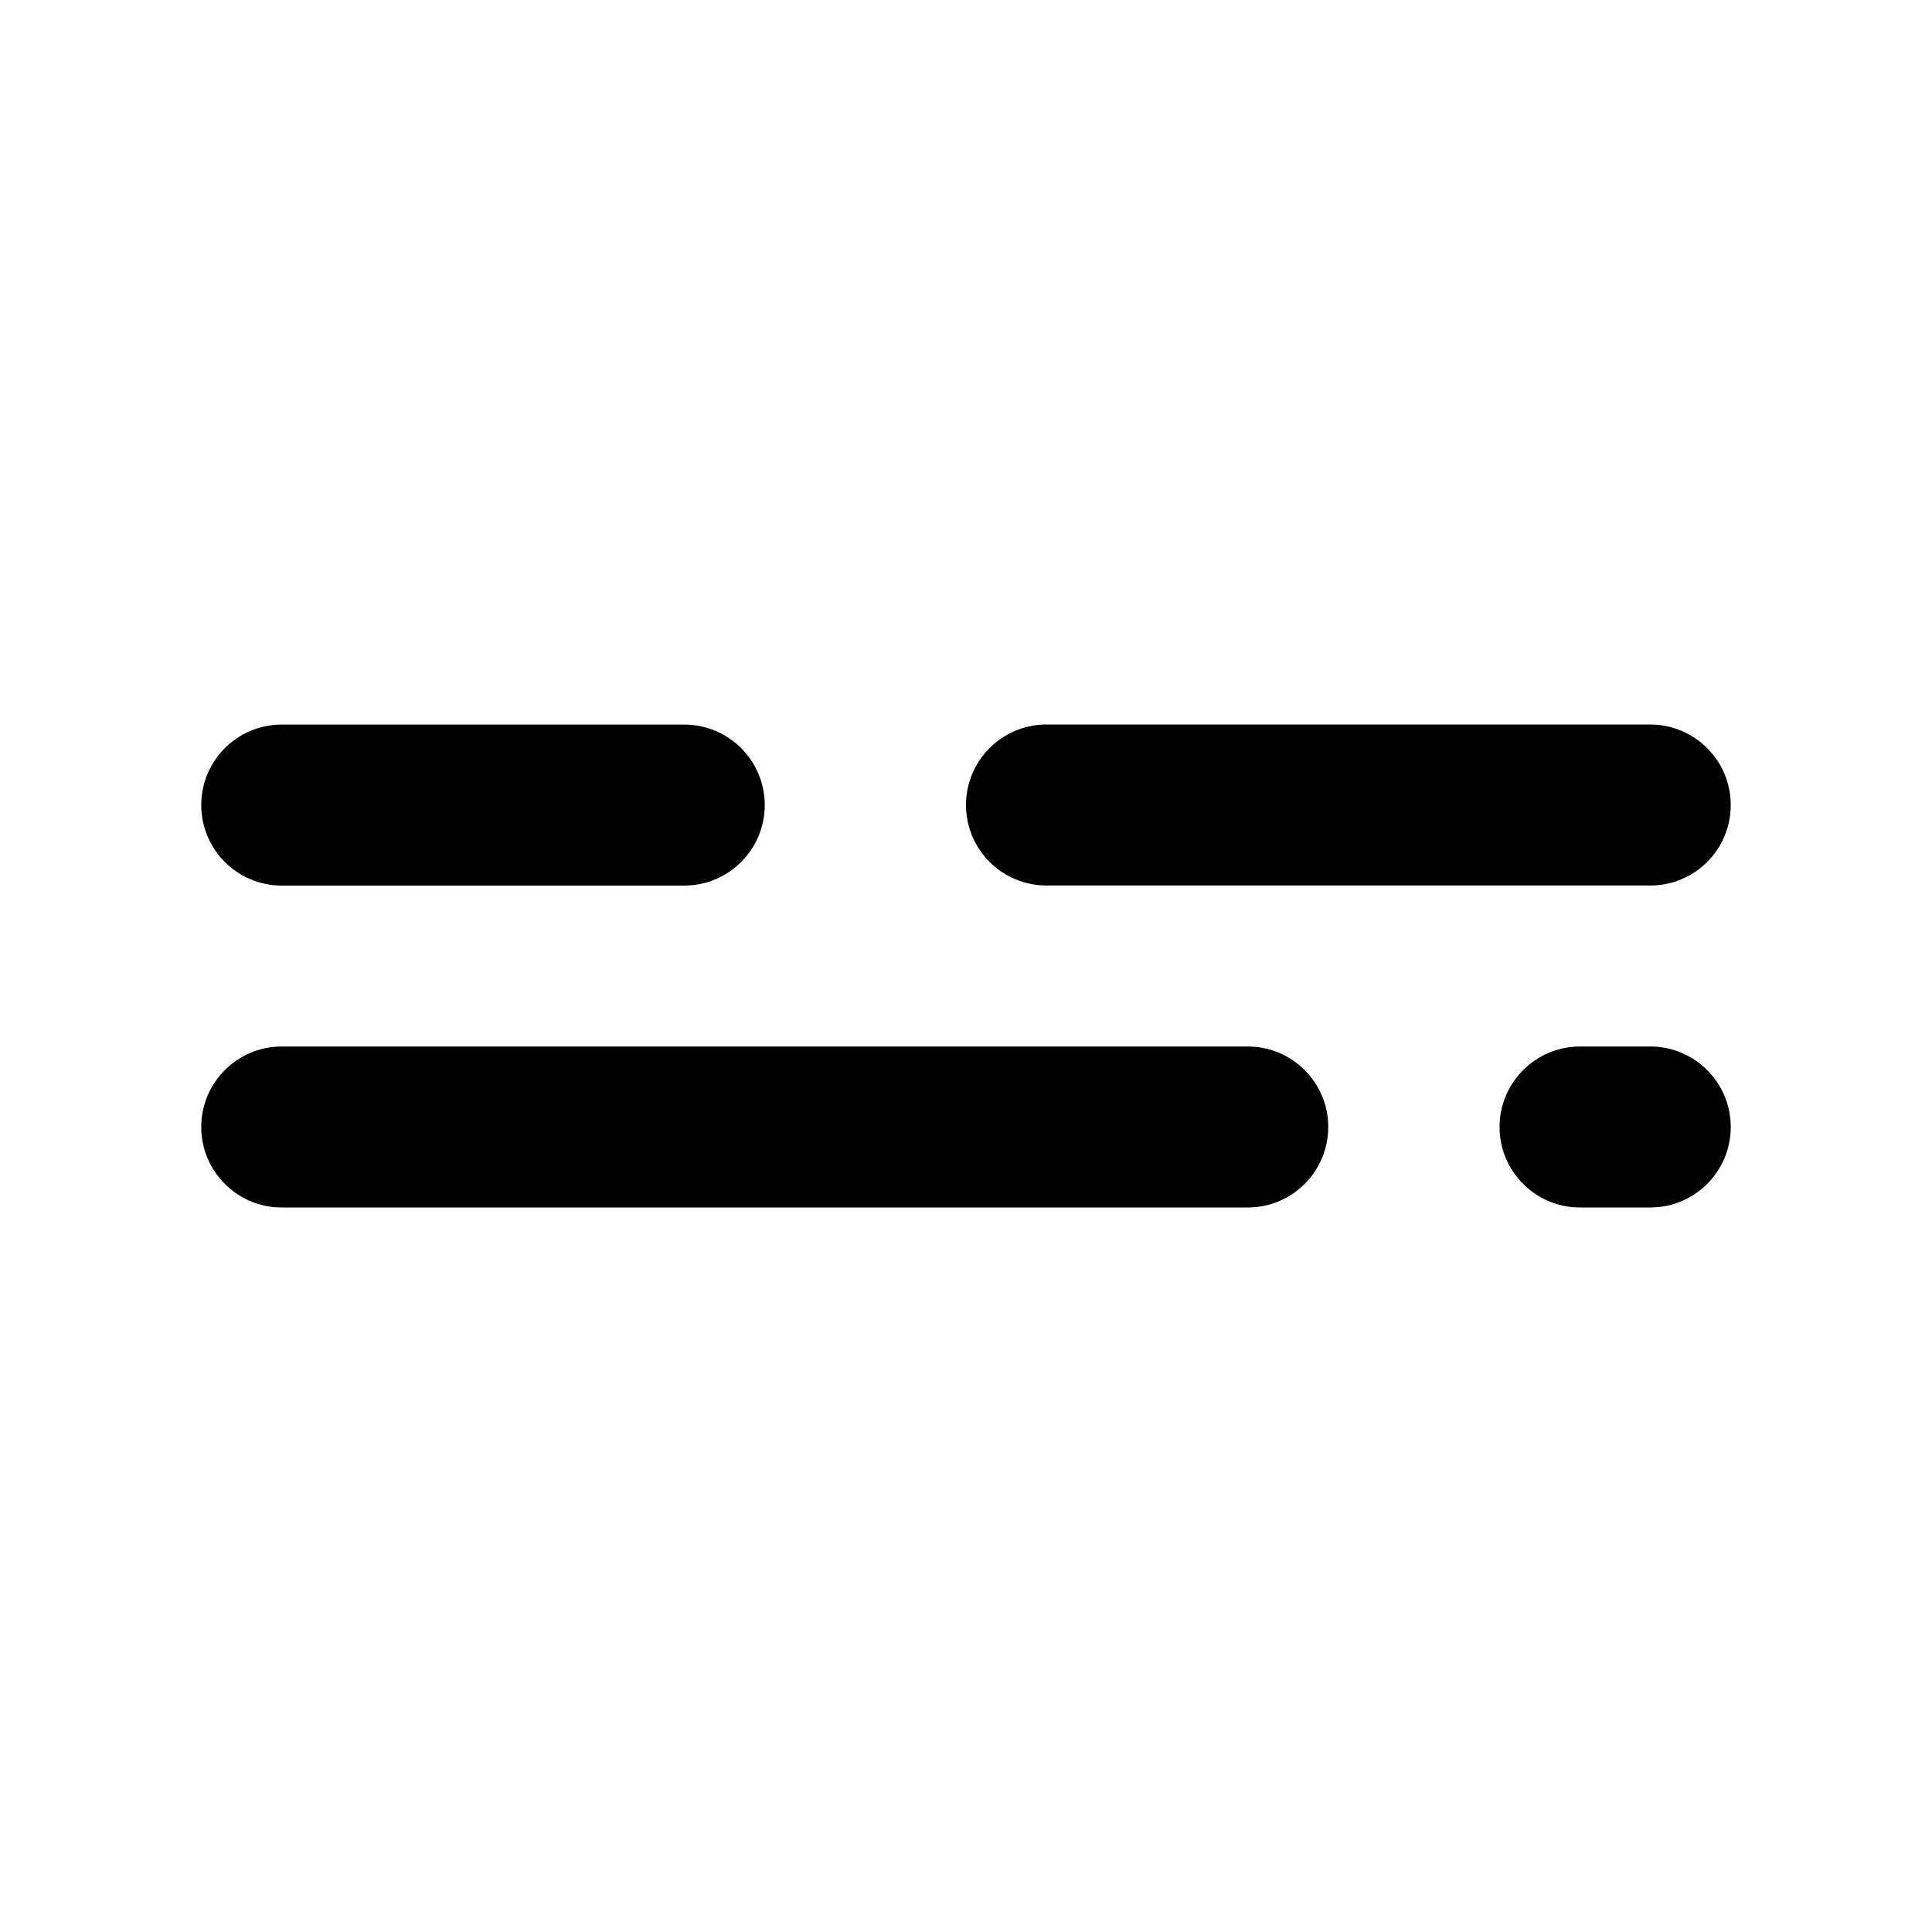
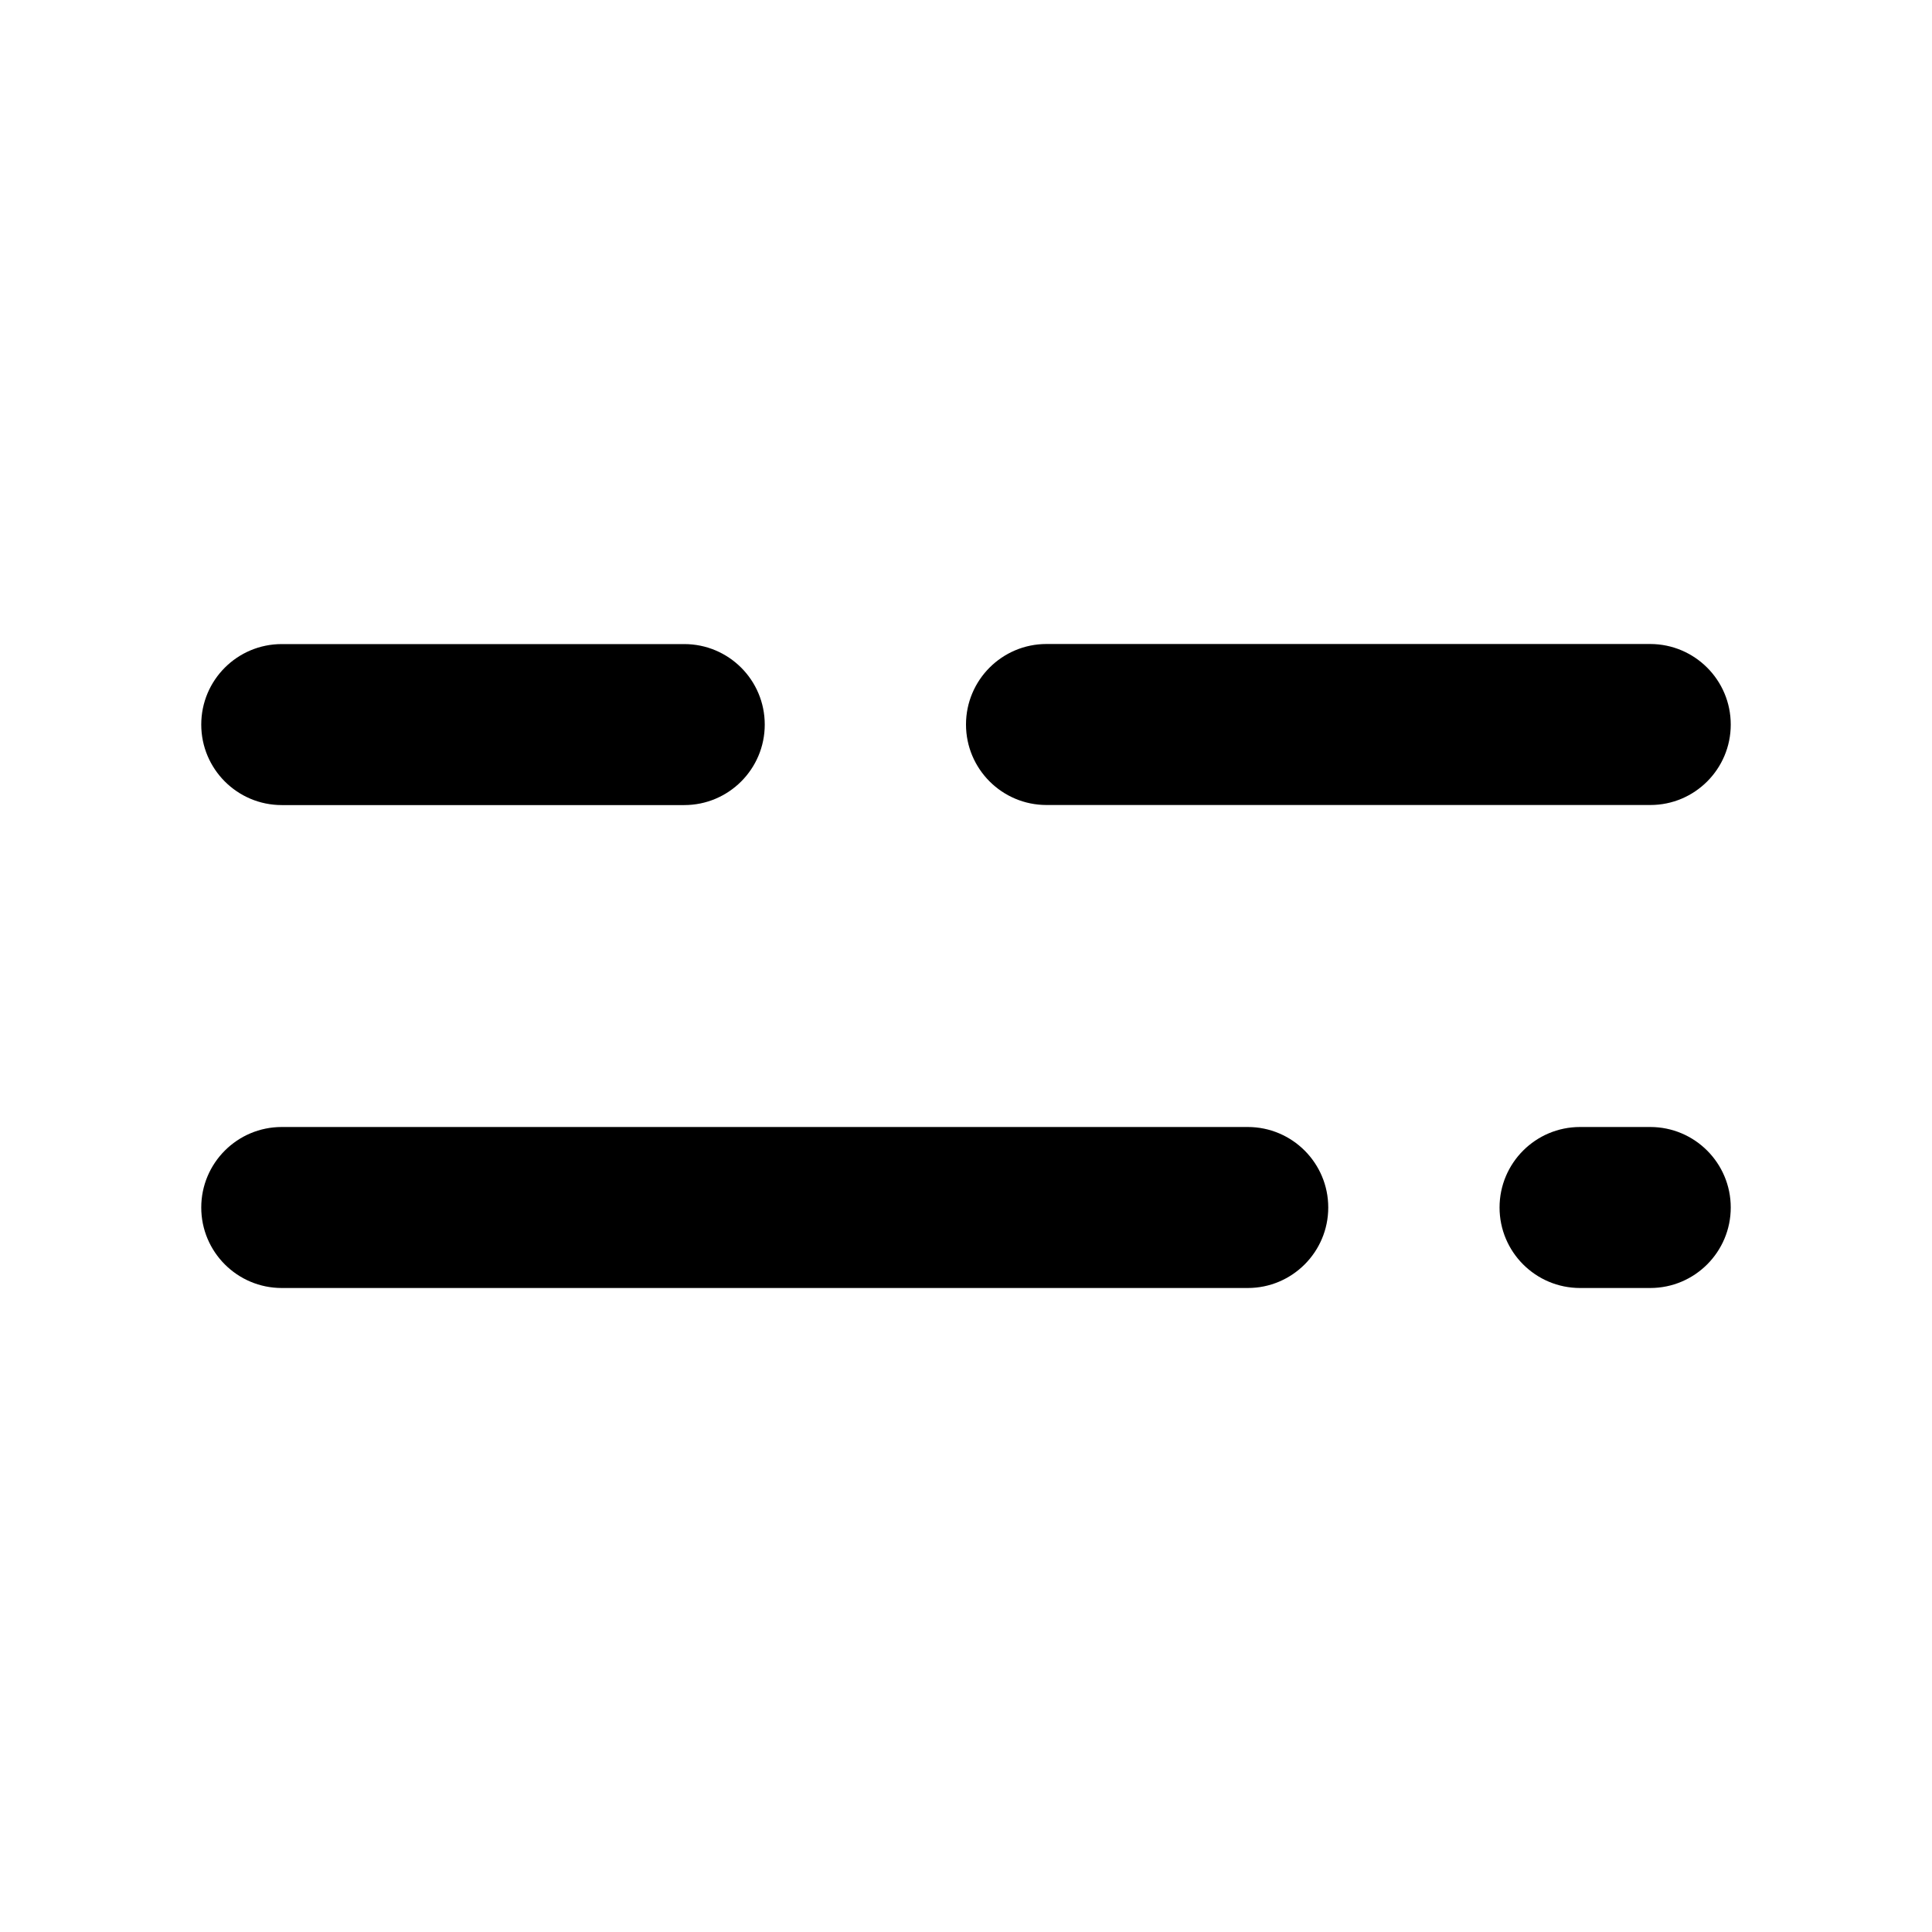
<svg xmlns="http://www.w3.org/2000/svg" width="24" height="24" viewBox="0 0 24 24">
-   <path d="M3.5,11.001 C2.948,11.001 2.5,10.553 2.5,10.001 C2.5,9.448 2.948,9.001 3.5,9.001 L8.5,9.001 C9.052,9.001 9.5,9.448 9.5,10.001 C9.5,10.553 9.052,11.001 8.5,11.001 L3.5,11.001 Z M13,11 C12.448,11 12,10.552 12,10 C12,9.448 12.448,9 13,9 L20.5,9 C21.052,9.001 21.5,9.448 21.5,10.001 C21.5,10.553 21.052,11.001 20.5,11 L13,11 Z M3.5,15 C2.948,15 2.5,14.552 2.5,14 C2.5,13.448 2.948,13 3.5,13 L15.5,13 C16.052,13 16.5,13.448 16.5,14 C16.5,14.552 16.052,15 15.5,15 L3.5,15 Z M19.628,15 C19.076,15 18.628,14.552 18.628,14 C18.628,13.448 19.076,13 19.628,13 L20.5,13 C21.052,13 21.5,13.448 21.5,14 C21.5,14.552 21.052,15 20.5,15 L19.628,15 Z" />
+   <path d="M3.5,10.001 C2.948,10.001 2.5,9.553 2.5,9.001 C2.5,8.448 2.948,8.001 3.5,8.001 L8.5,8.001 C9.052,8.001 9.5,8.448 9.5,9.001 C9.5,9.553 9.052,10.001 8.5,10.001 L3.5,10.001 Z M13,10 C12.448,10 12,9.552 12,9 C12,8.448 12.448,8 13,8 L20.5,8 C21.052,8.001 21.5,8.448 21.5,9.001 C21.5,9.553 21.052,10.001 20.5,10 L13,10 Z M3.5,16 C2.948,16 2.5,15.552 2.5,15 C2.5,14.448 2.948,14 3.5,14 L15.5,14 C16.052,14 16.5,14.448 16.5,15 C16.5,15.552 16.052,16 15.5,16 L3.5,16 Z M19.628,16 C19.076,16 18.628,15.552 18.628,15 C18.628,14.448 19.076,14 19.628,14 L20.5,14 C21.052,14 21.5,14.448 21.5,15 C21.5,15.552 21.052,16 20.5,16 L19.628,16 Z" />
</svg>
